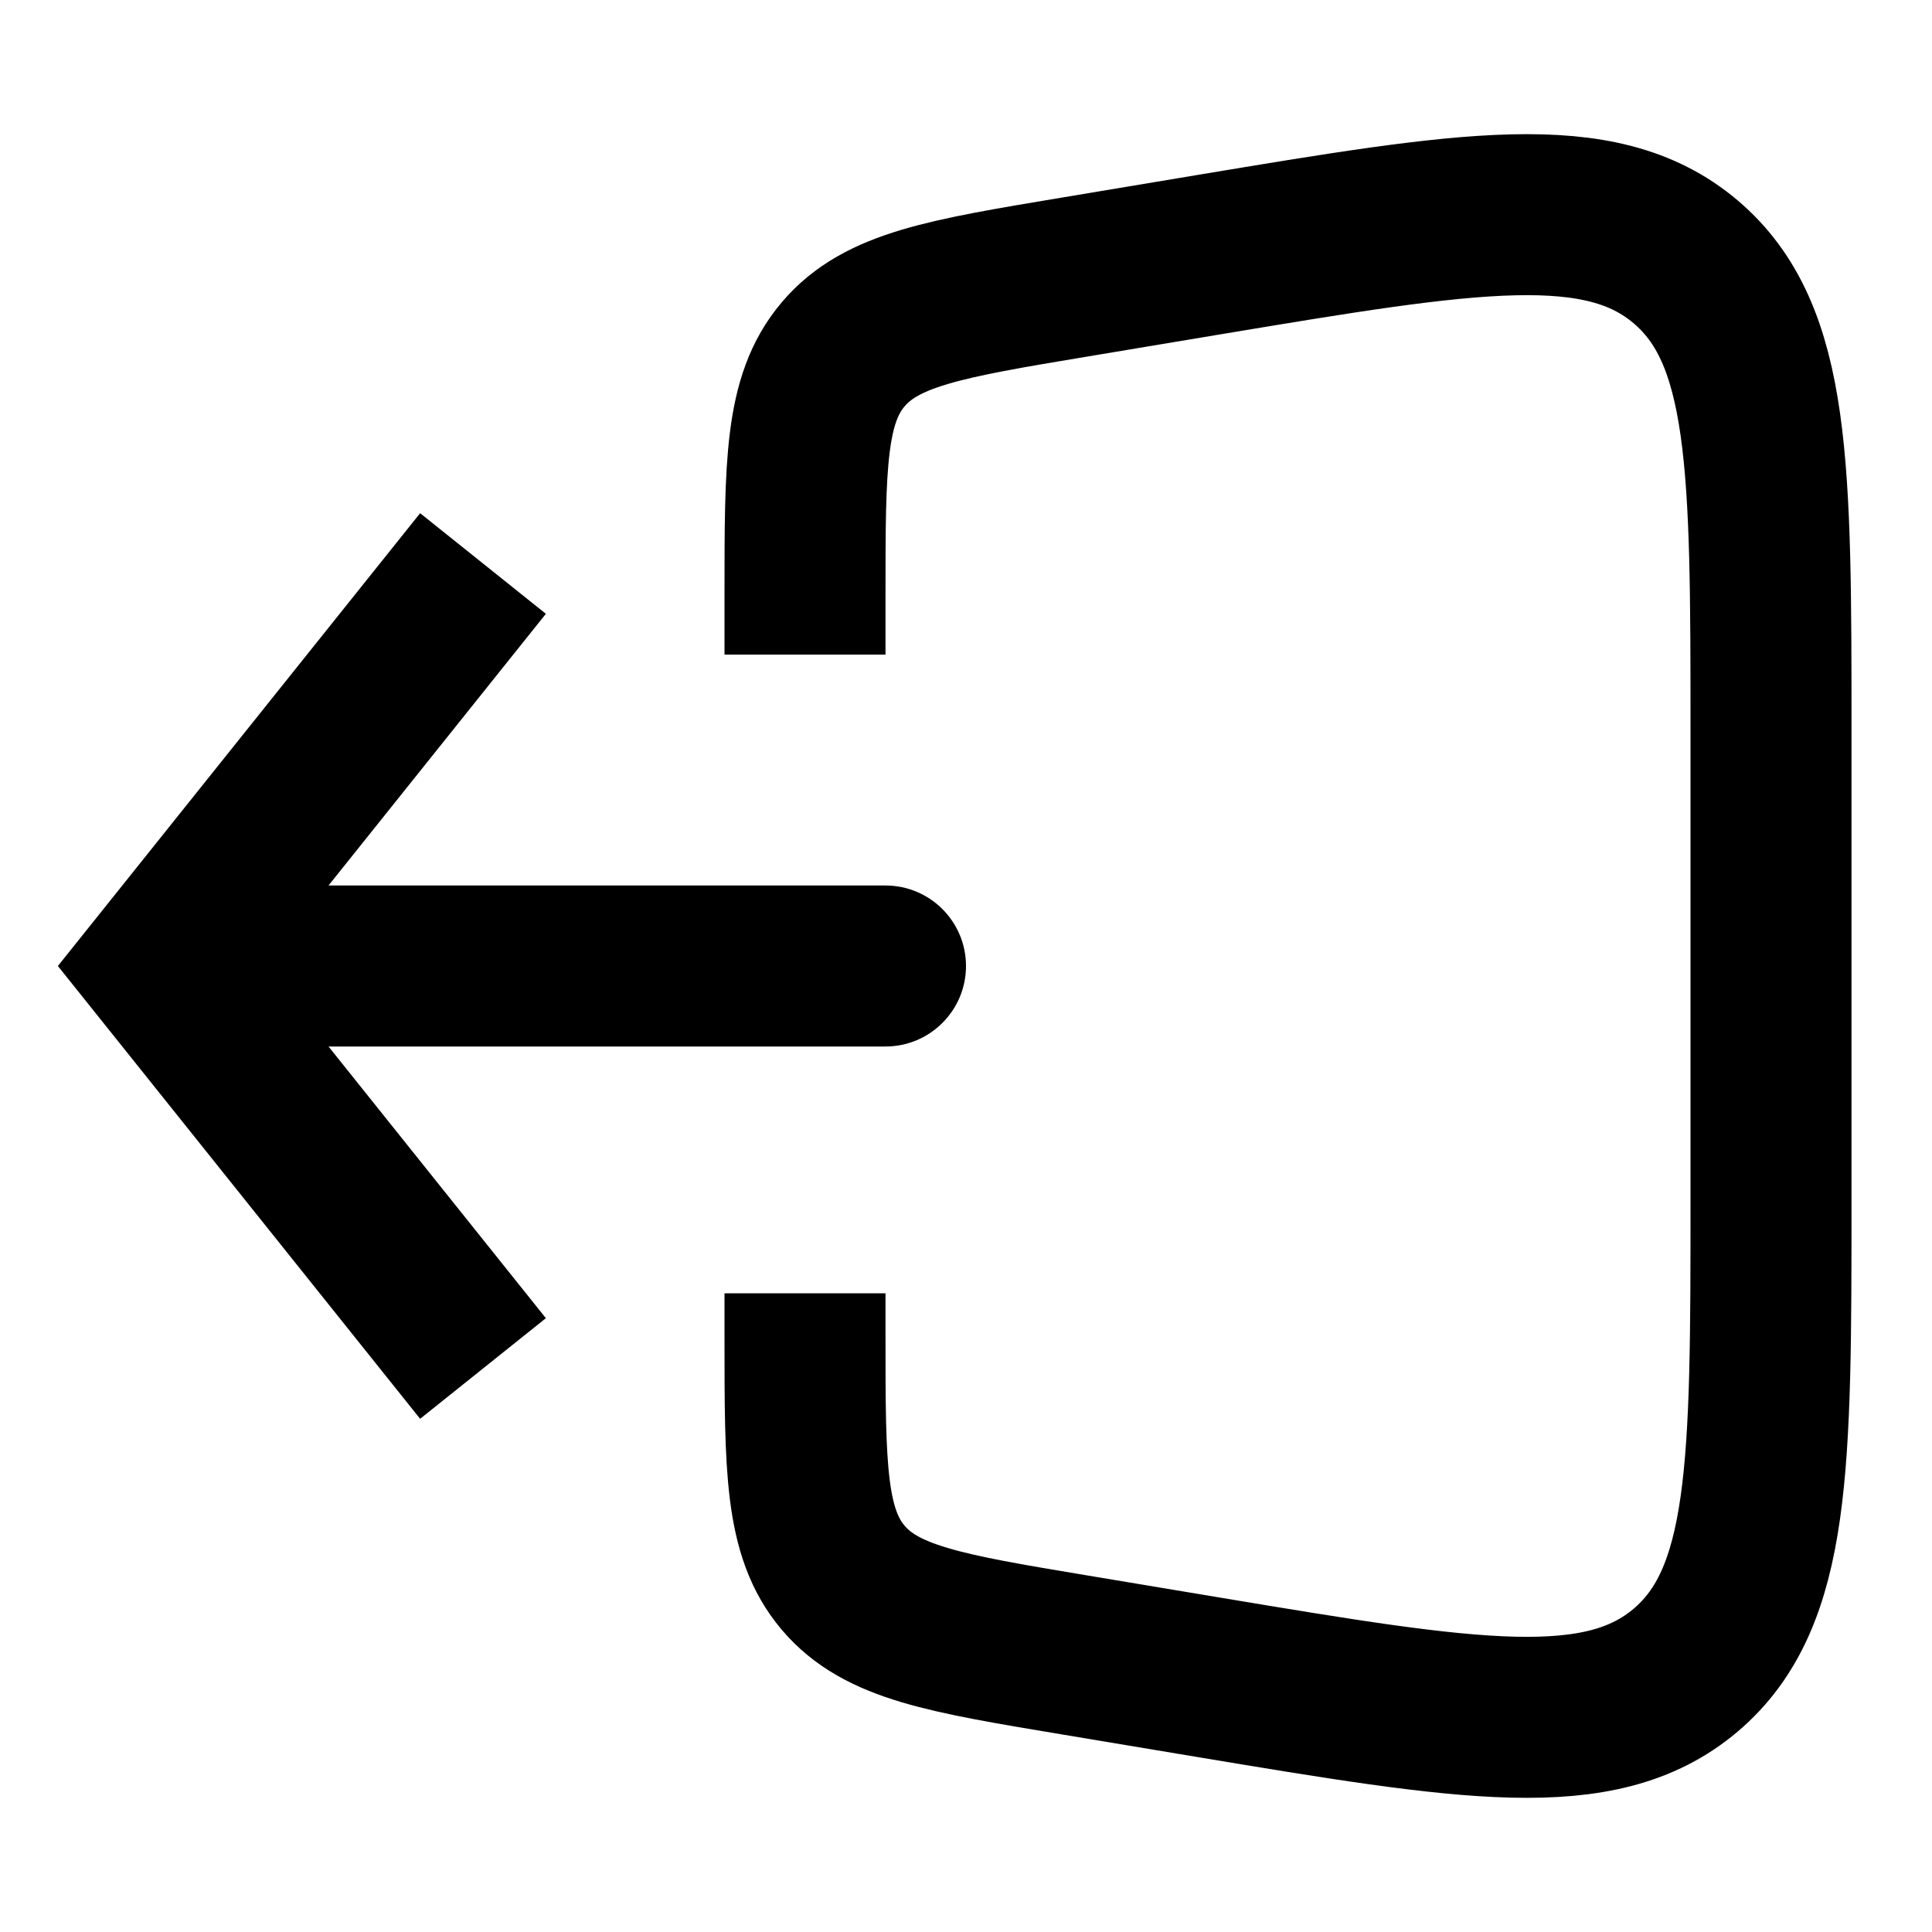
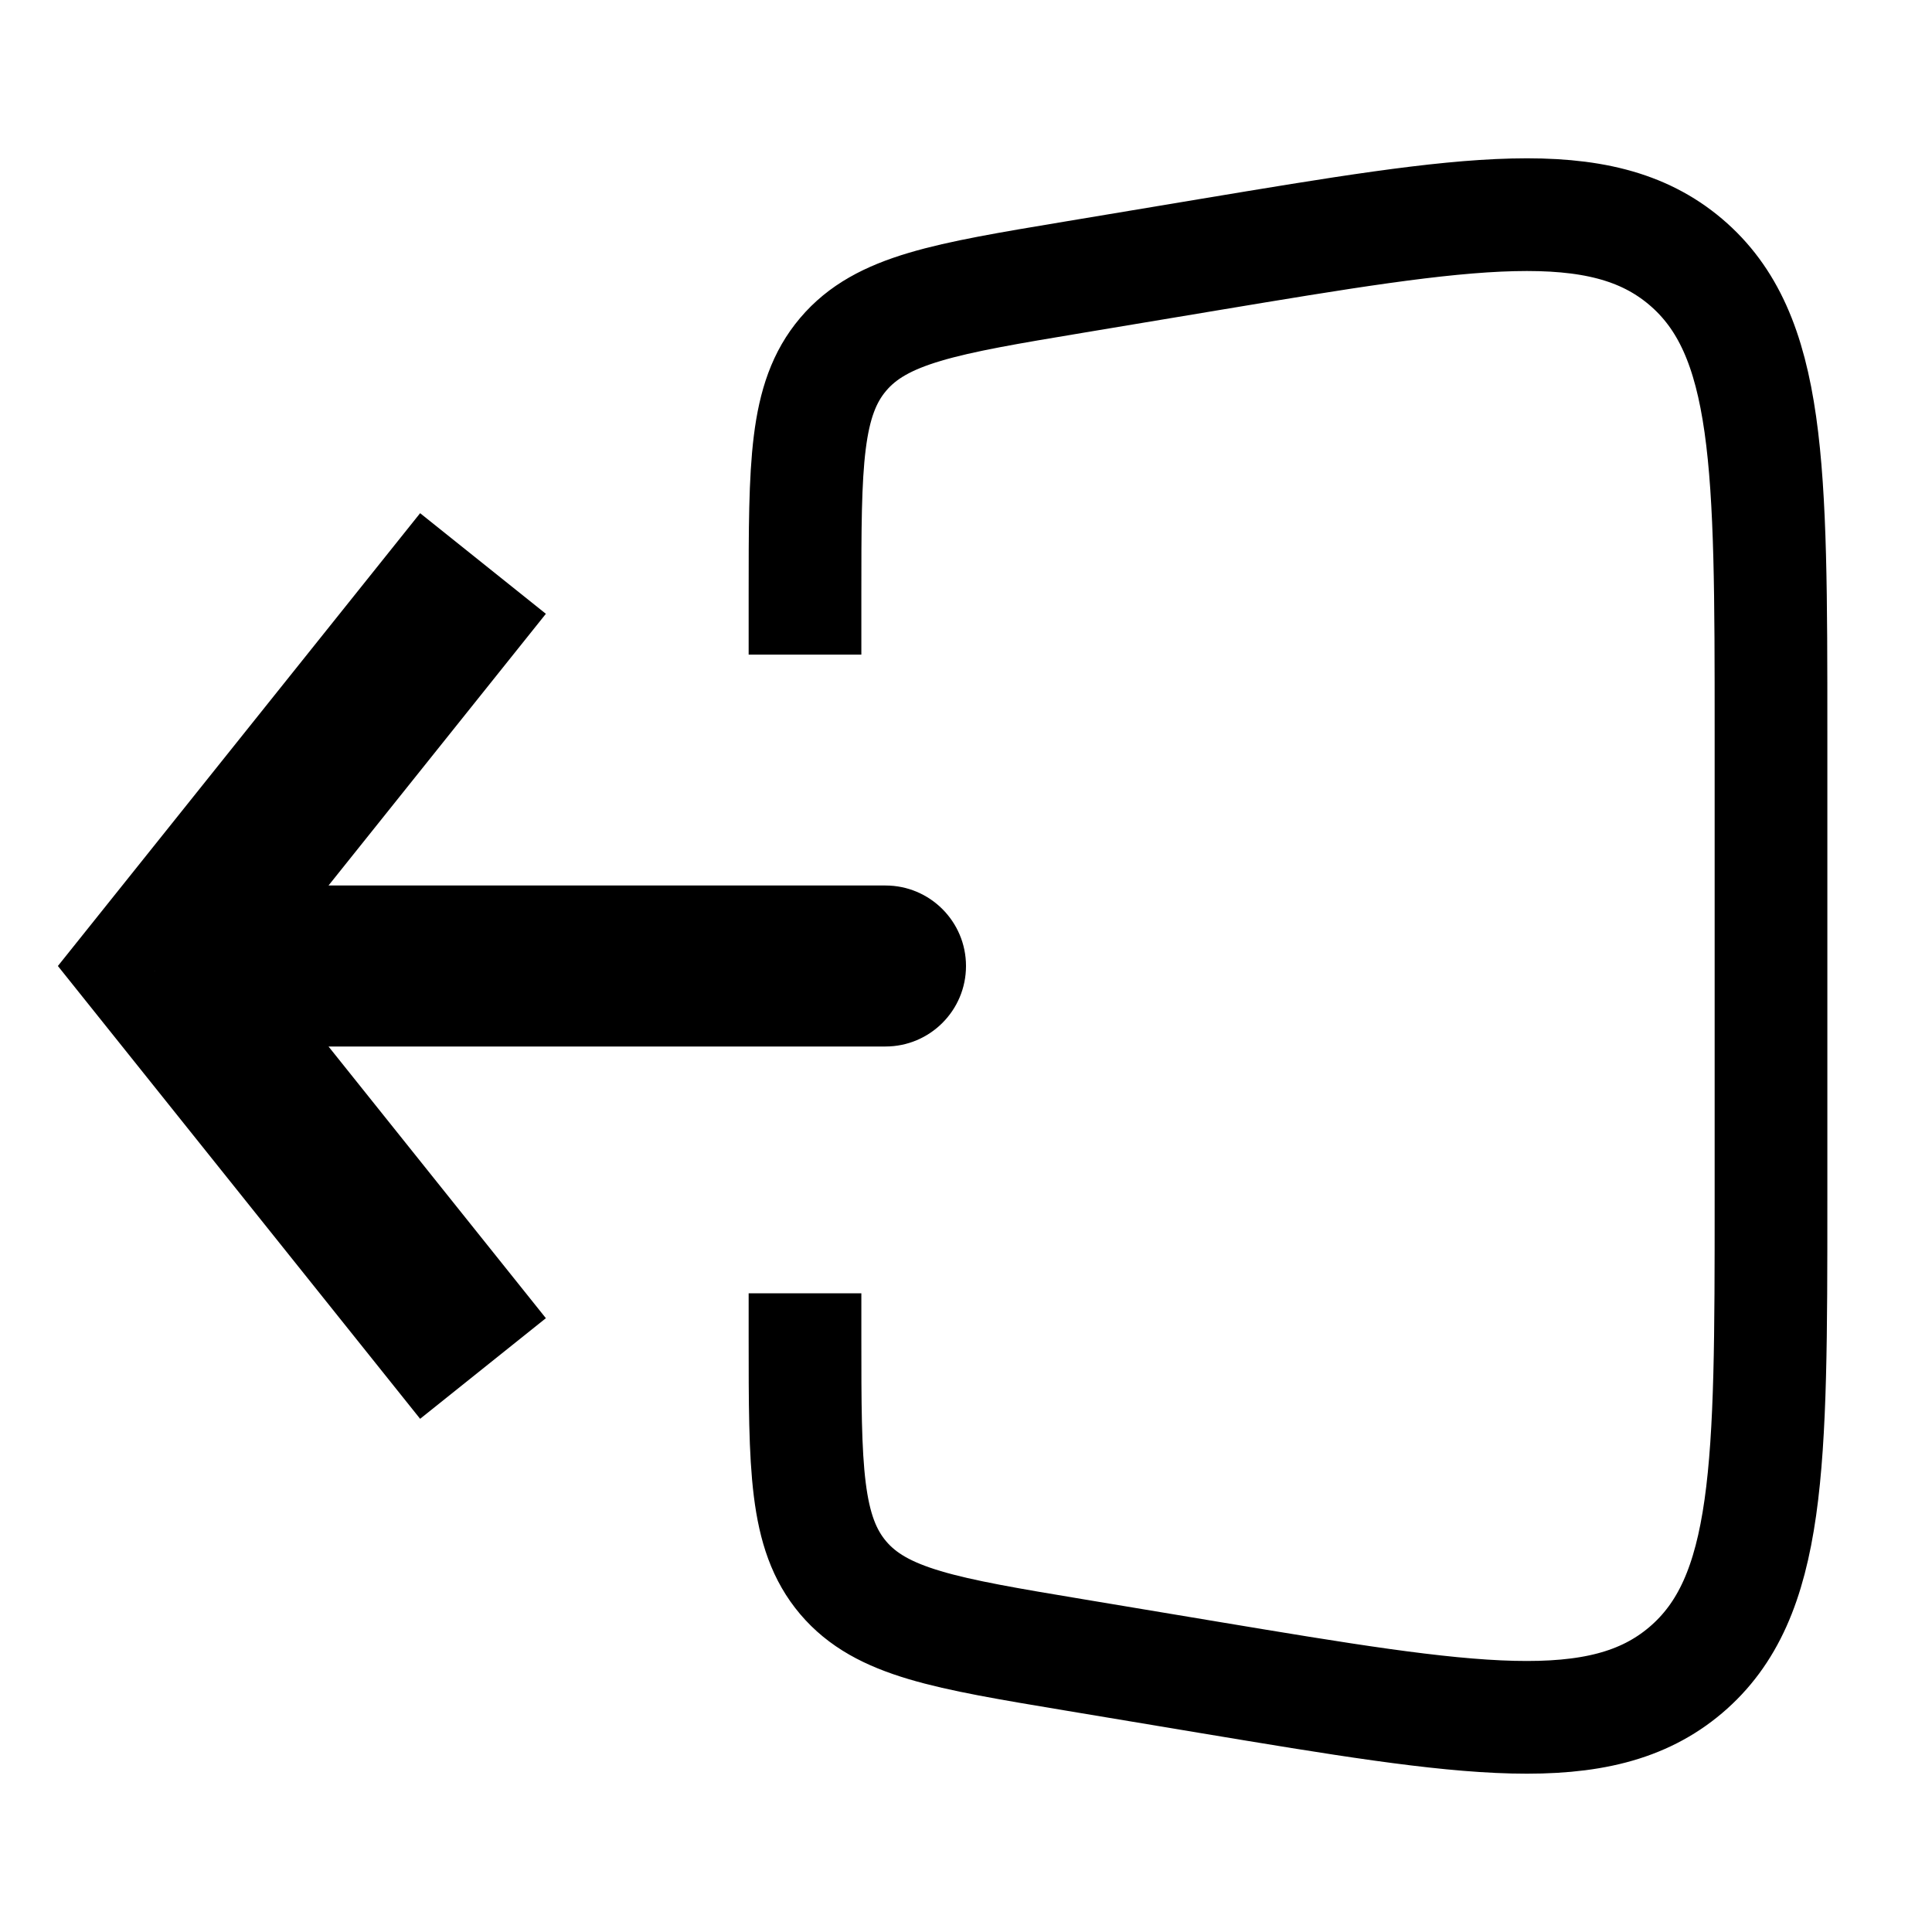
<svg xmlns="http://www.w3.org/2000/svg" width="24" height="24" viewBox="0 0 24 24" fill="none">
  <path d="M2 12L1.219 11.375L0.719 12L1.219 12.625L2 12ZM11 13C11.552 13 12 12.552 12 12C12 11.448 11.552 11 11 11V13ZM5.219 6.375L1.219 11.375L2.781 12.625L6.781 7.625L5.219 6.375ZM1.219 12.625L5.219 17.625L6.781 16.375L2.781 11.375L1.219 12.625ZM2 13H11V11H2V13Z" fill="currentColor" />
-   <path d="M10 8.132V7.389C10 5.77 10 4.961 10.474 4.402C10.948 3.842 11.746 3.709 13.342 3.443L15.014 3.164C18.257 2.624 19.878 2.354 20.939 3.252C22 4.151 22 5.795 22 9.083V14.917C22 18.205 22 19.849 20.939 20.748C19.878 21.646 18.257 21.376 15.014 20.836L13.342 20.557C11.746 20.291 10.948 20.158 10.474 19.599C10 19.039 10 18.23 10 16.611V16.066" stroke="currentColor" stroke-width="2" />
+   <path d="M10 8.132V7.389C10 5.77 10 4.961 10.474 4.402C10.948 3.842 11.746 3.709 13.342 3.443L15.014 3.164C18.257 2.624 19.878 2.354 20.939 3.252C22 4.151 22 5.795 22 9.083V14.917C22 18.205 22 19.849 20.939 20.748C19.878 21.646 18.257 21.376 15.014 20.836L13.342 20.557C11.746 20.291 10.948 20.158 10.474 19.599C10 19.039 10 18.23 10 16.611V16.066" stroke="currentColor" stroke-width="1.4" />
</svg>
